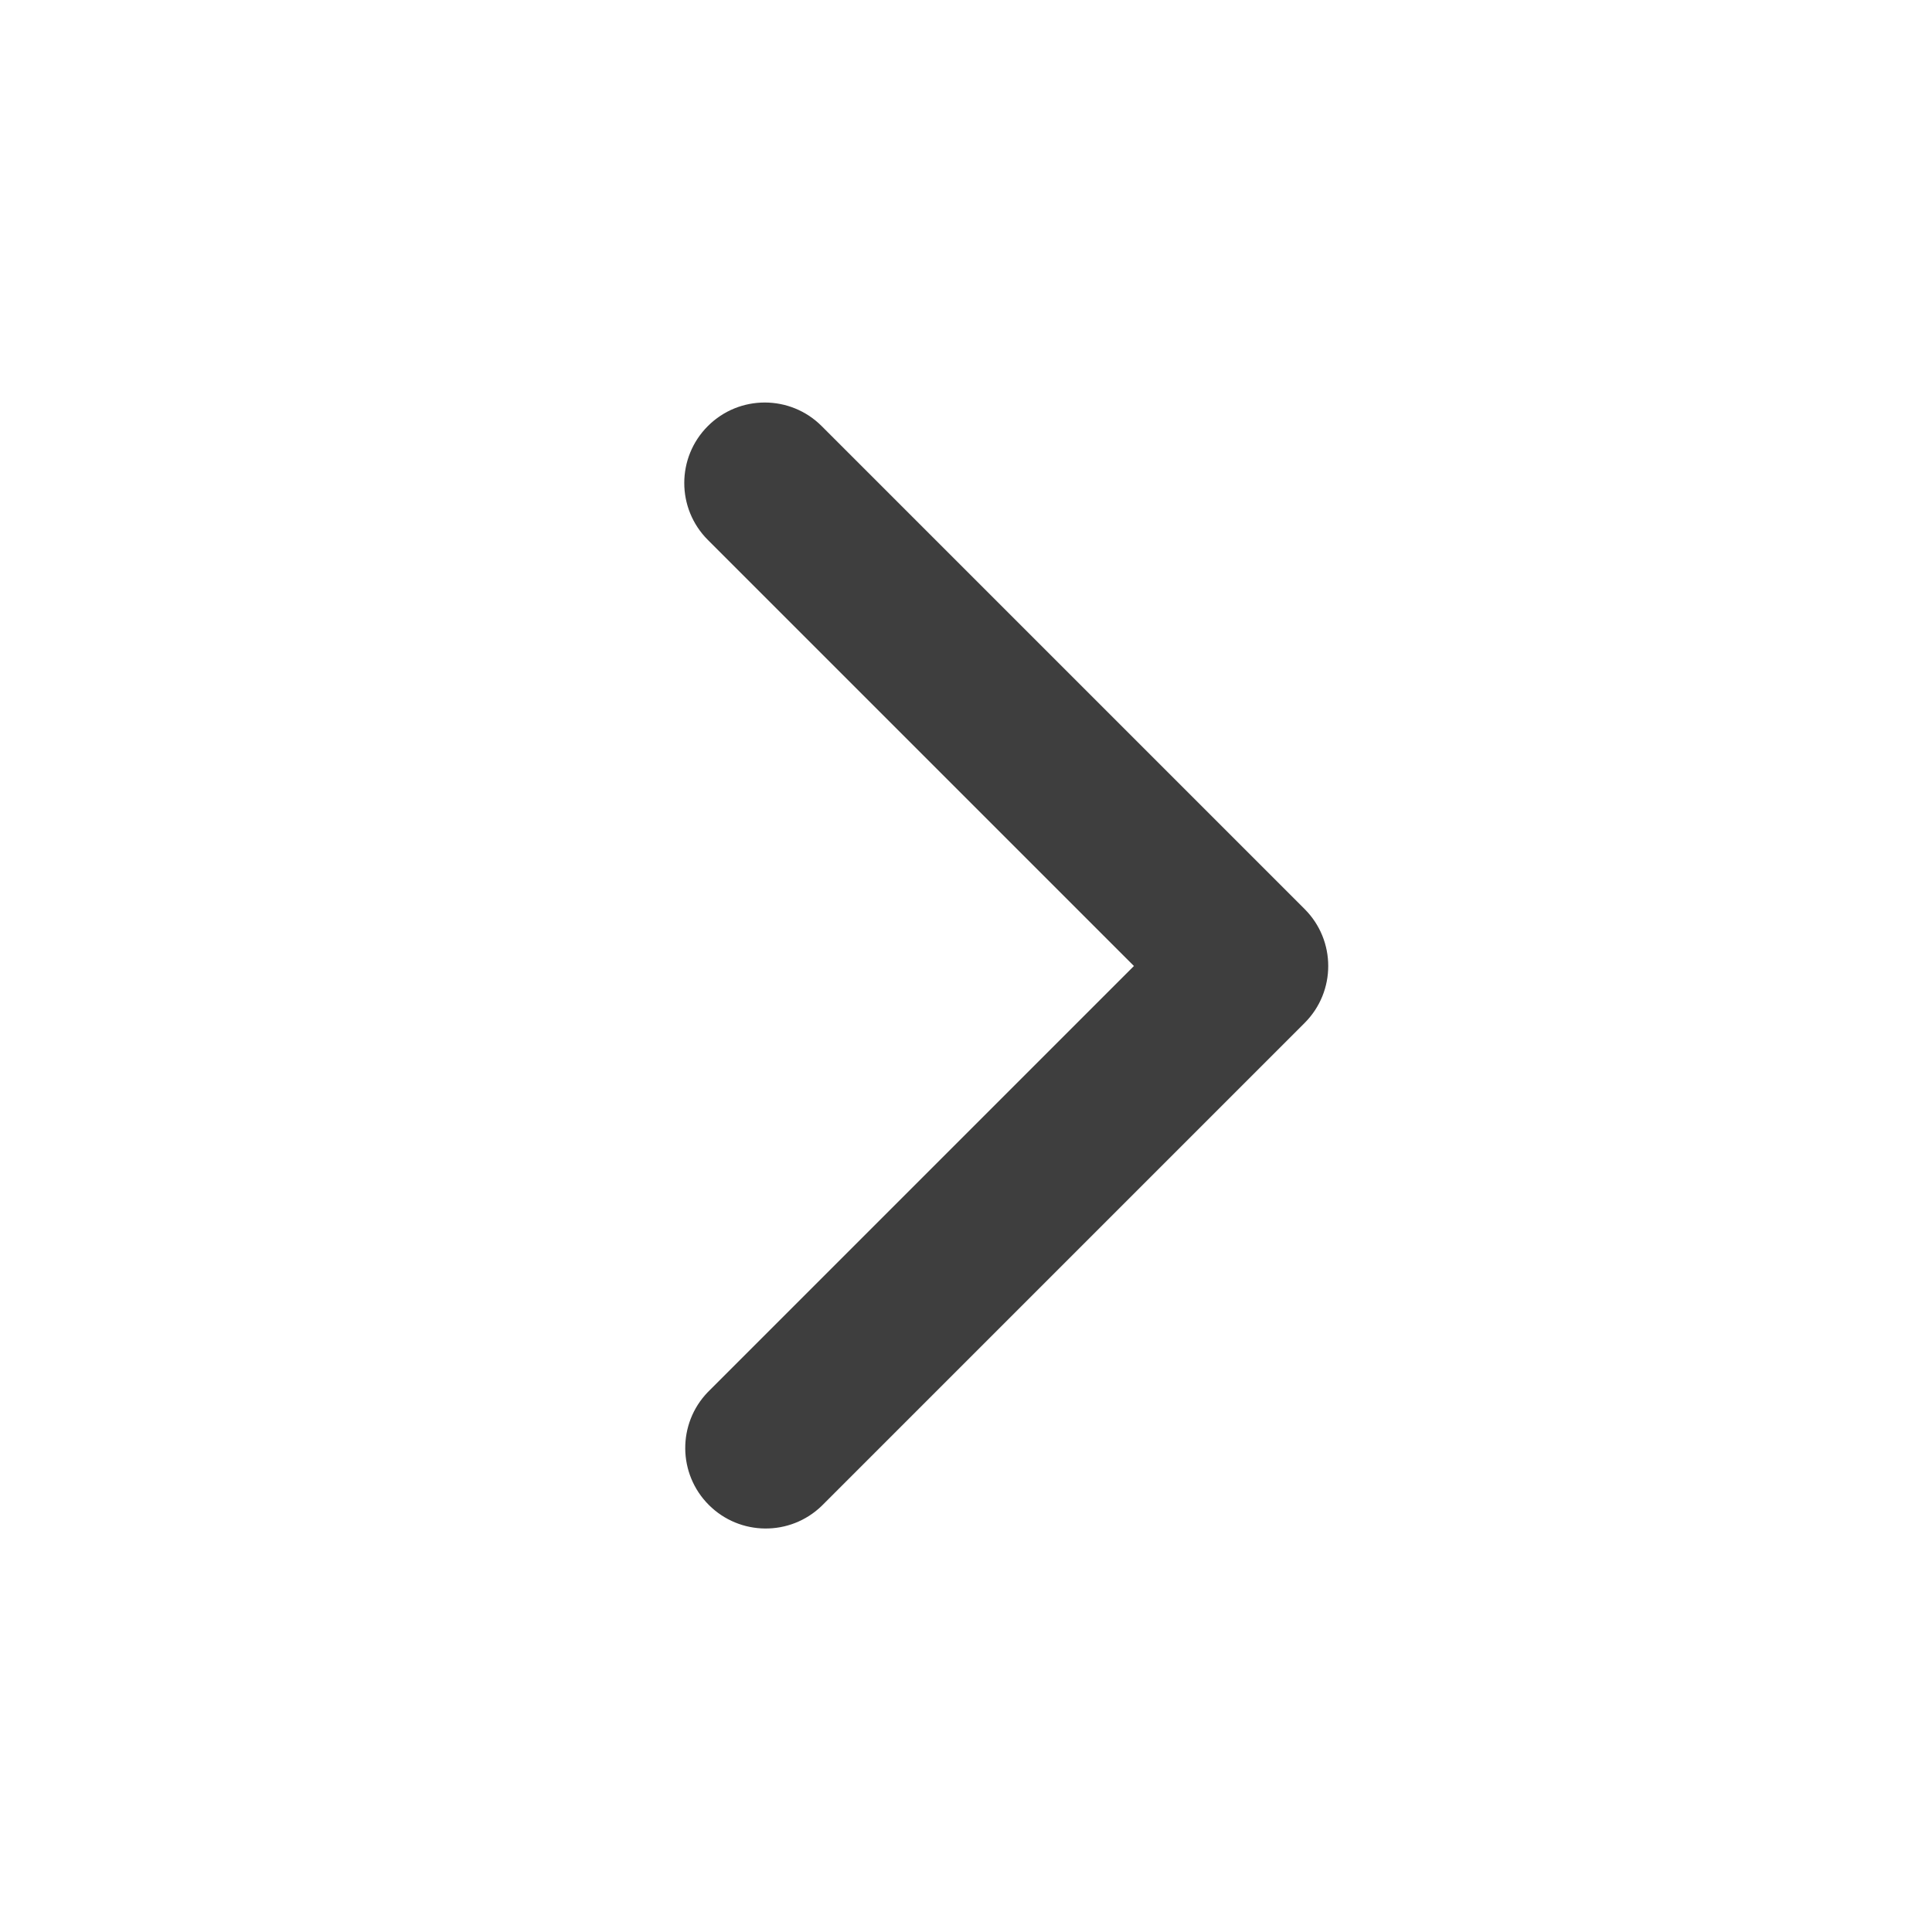
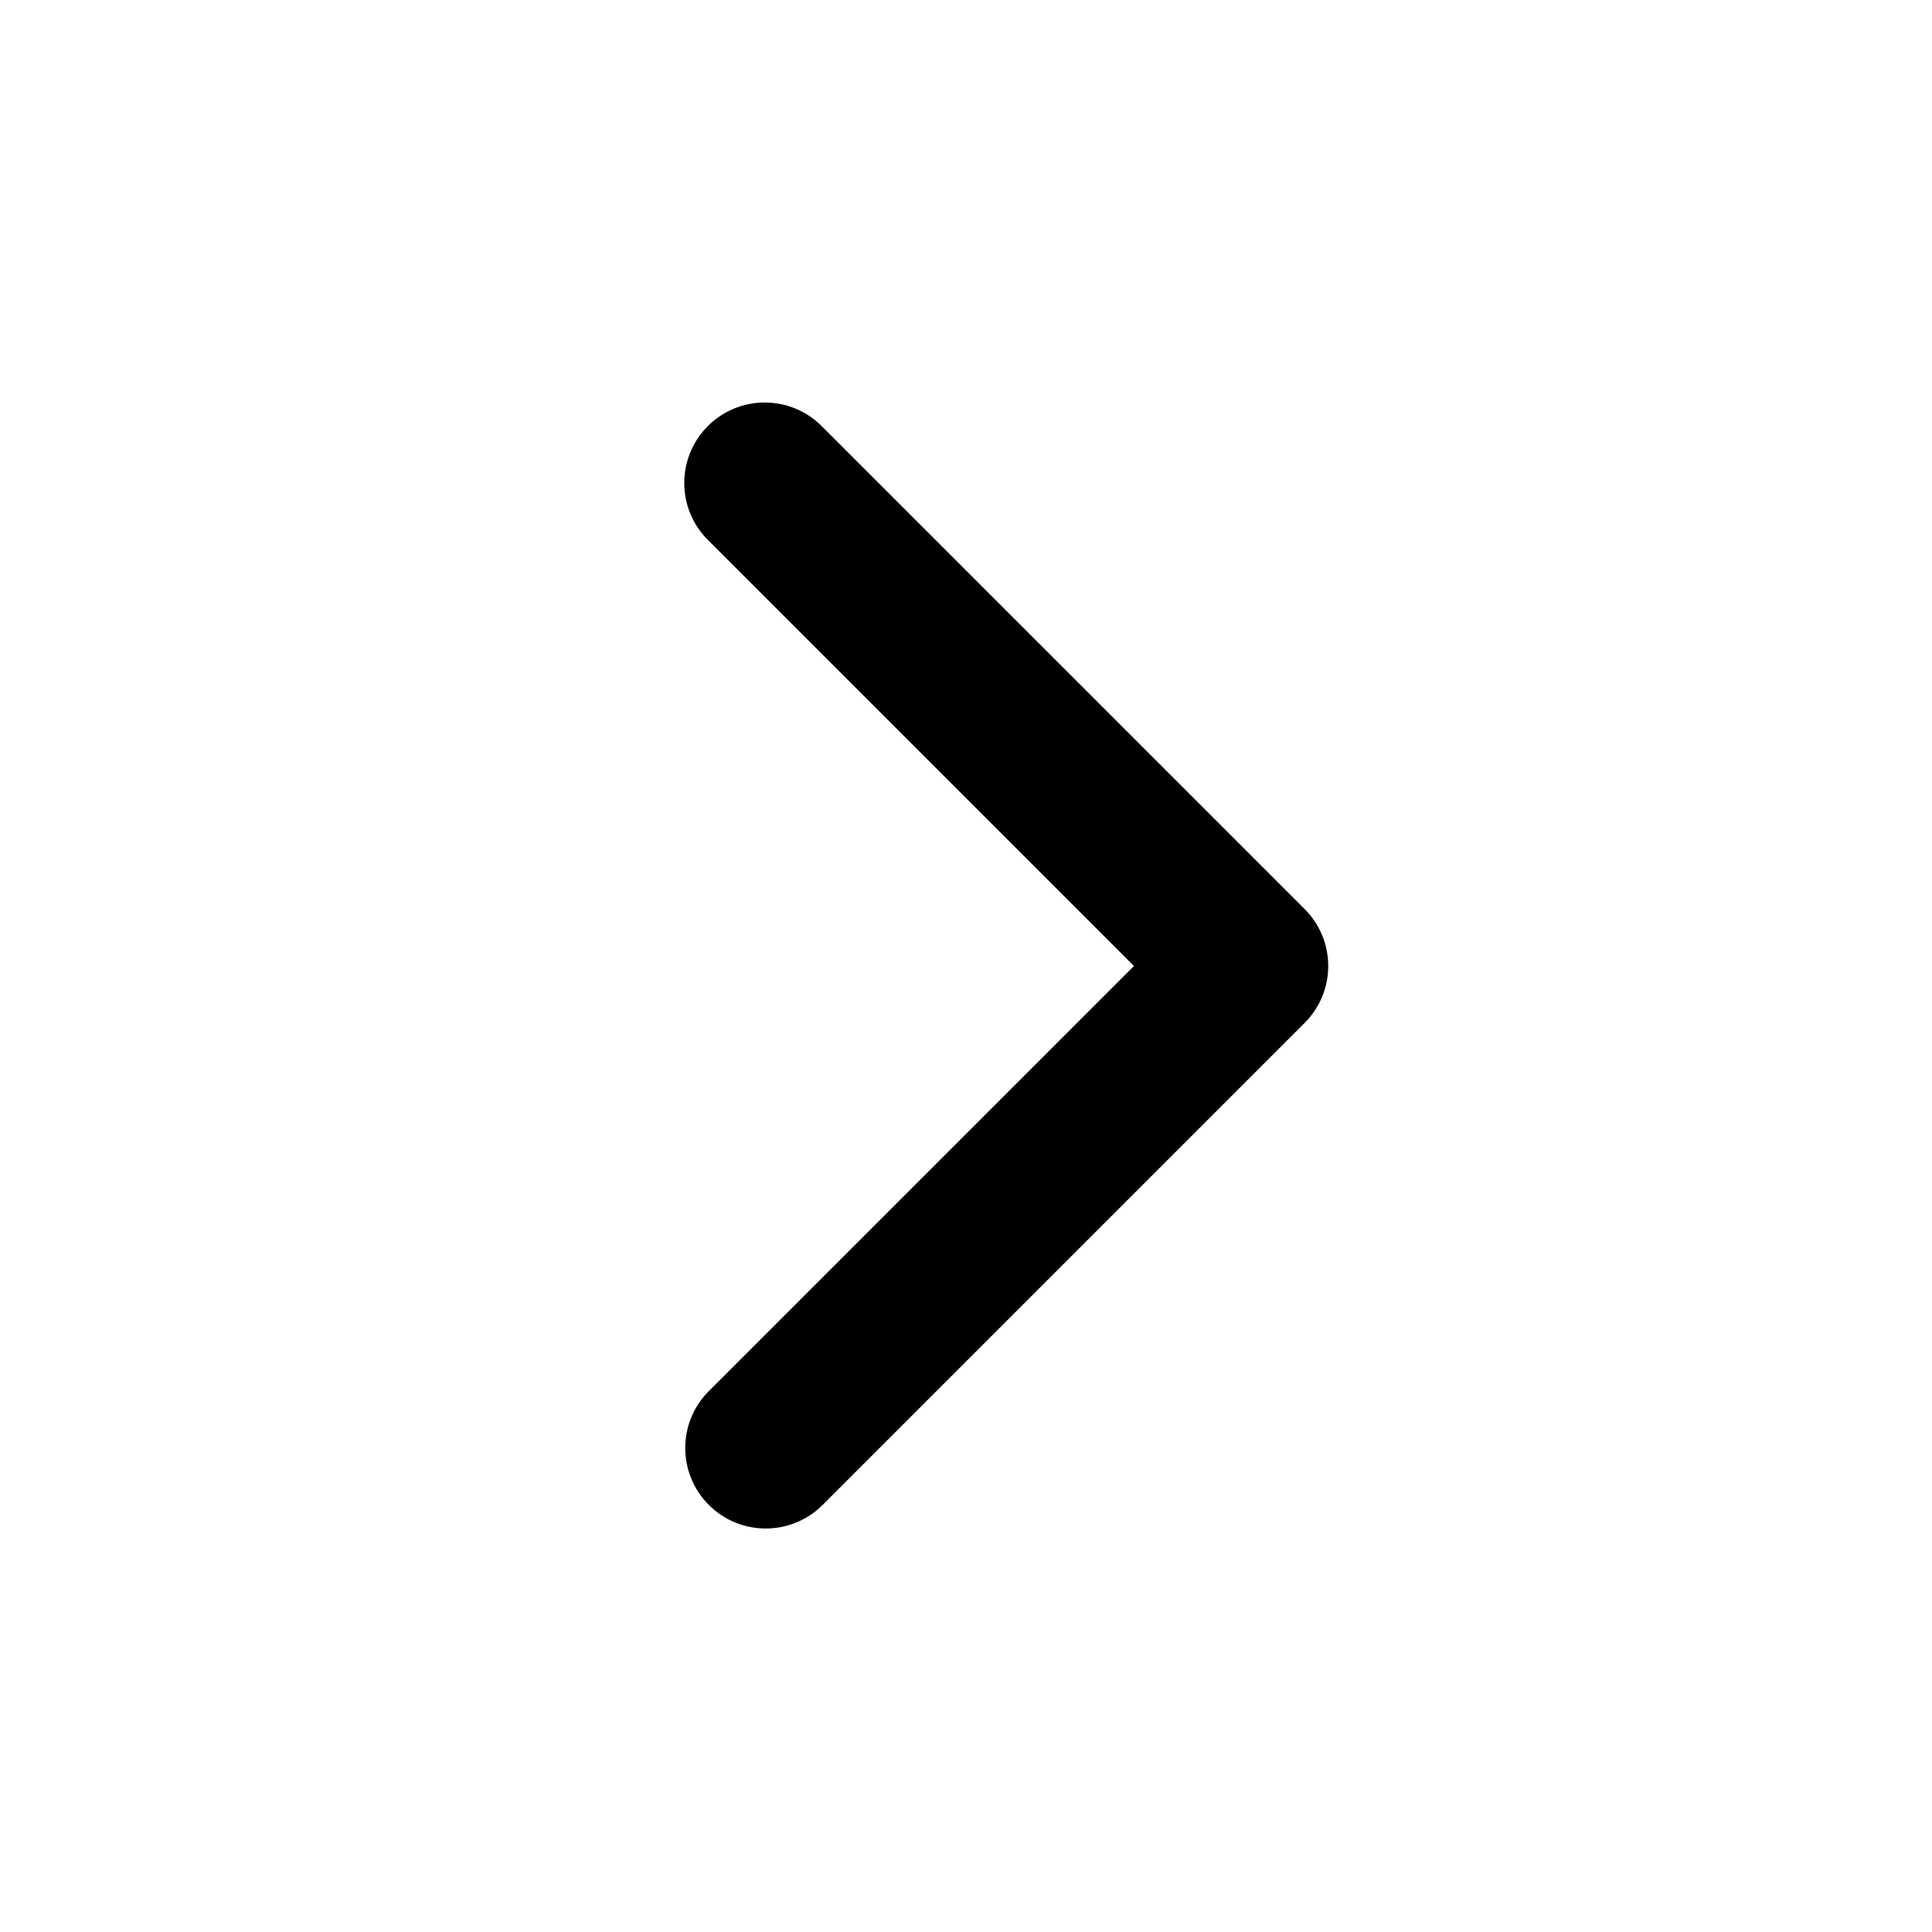
- <svg xmlns="http://www.w3.org/2000/svg" fill="none" viewBox="0 0 24 24">
-   <path fill="#3E3E3E" d="M8.793 5.293a1 1 0 0 1 1.414 0l6 6a1 1 0 0 1 0 1.414l-6 6a1 1 0 0 1-1.414-1.414L14.086 12 8.793 6.707a1 1 0 0 1 0-1.414z" clip-rule="evenodd" fill-rule="evenodd" />
+ <svg xmlns="http://www.w3.org/2000/svg" width="1em" height="1em" fill="none" viewBox="0 0 24 24">
+   <path fill="currentColor" d="M8.793 5.293a1 1 0 0 1 1.414 0l6 6a1 1 0 0 1 0 1.414l-6 6a1 1 0 0 1-1.414-1.414L14.086 12 8.793 6.707a1 1 0 0 1 0-1.414z" clip-rule="evenodd" fill-rule="evenodd" />
</svg>
